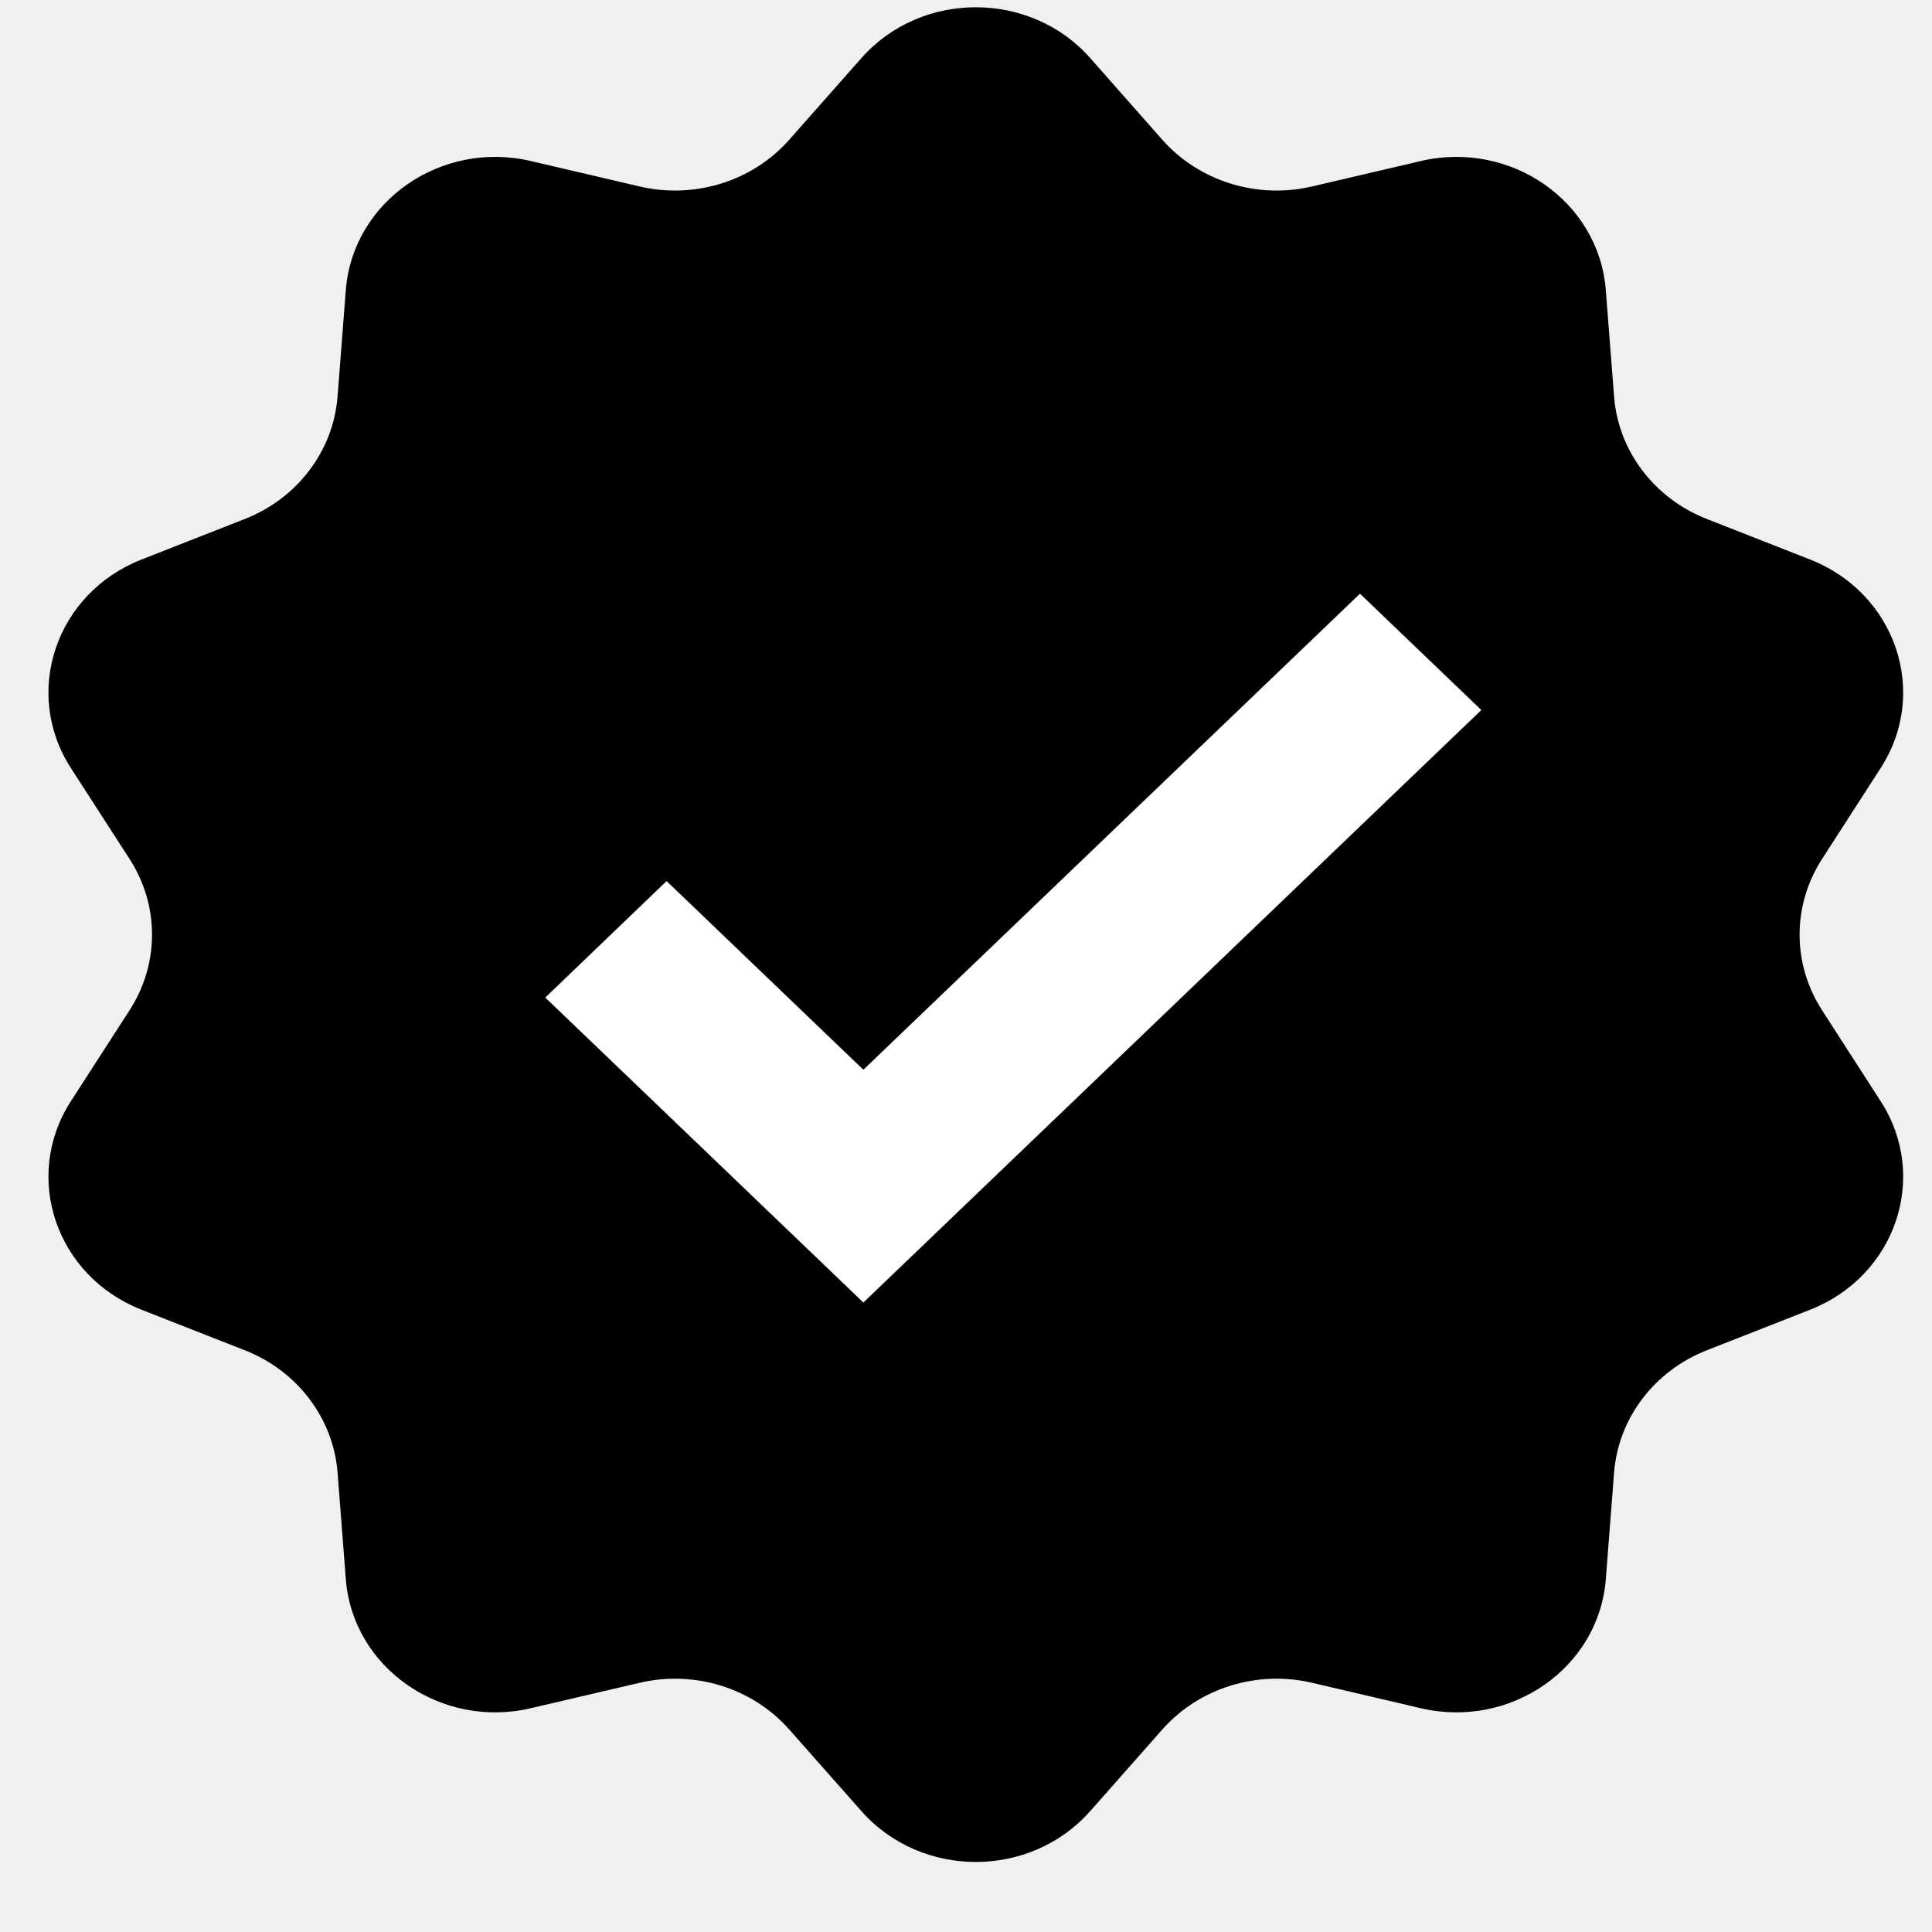
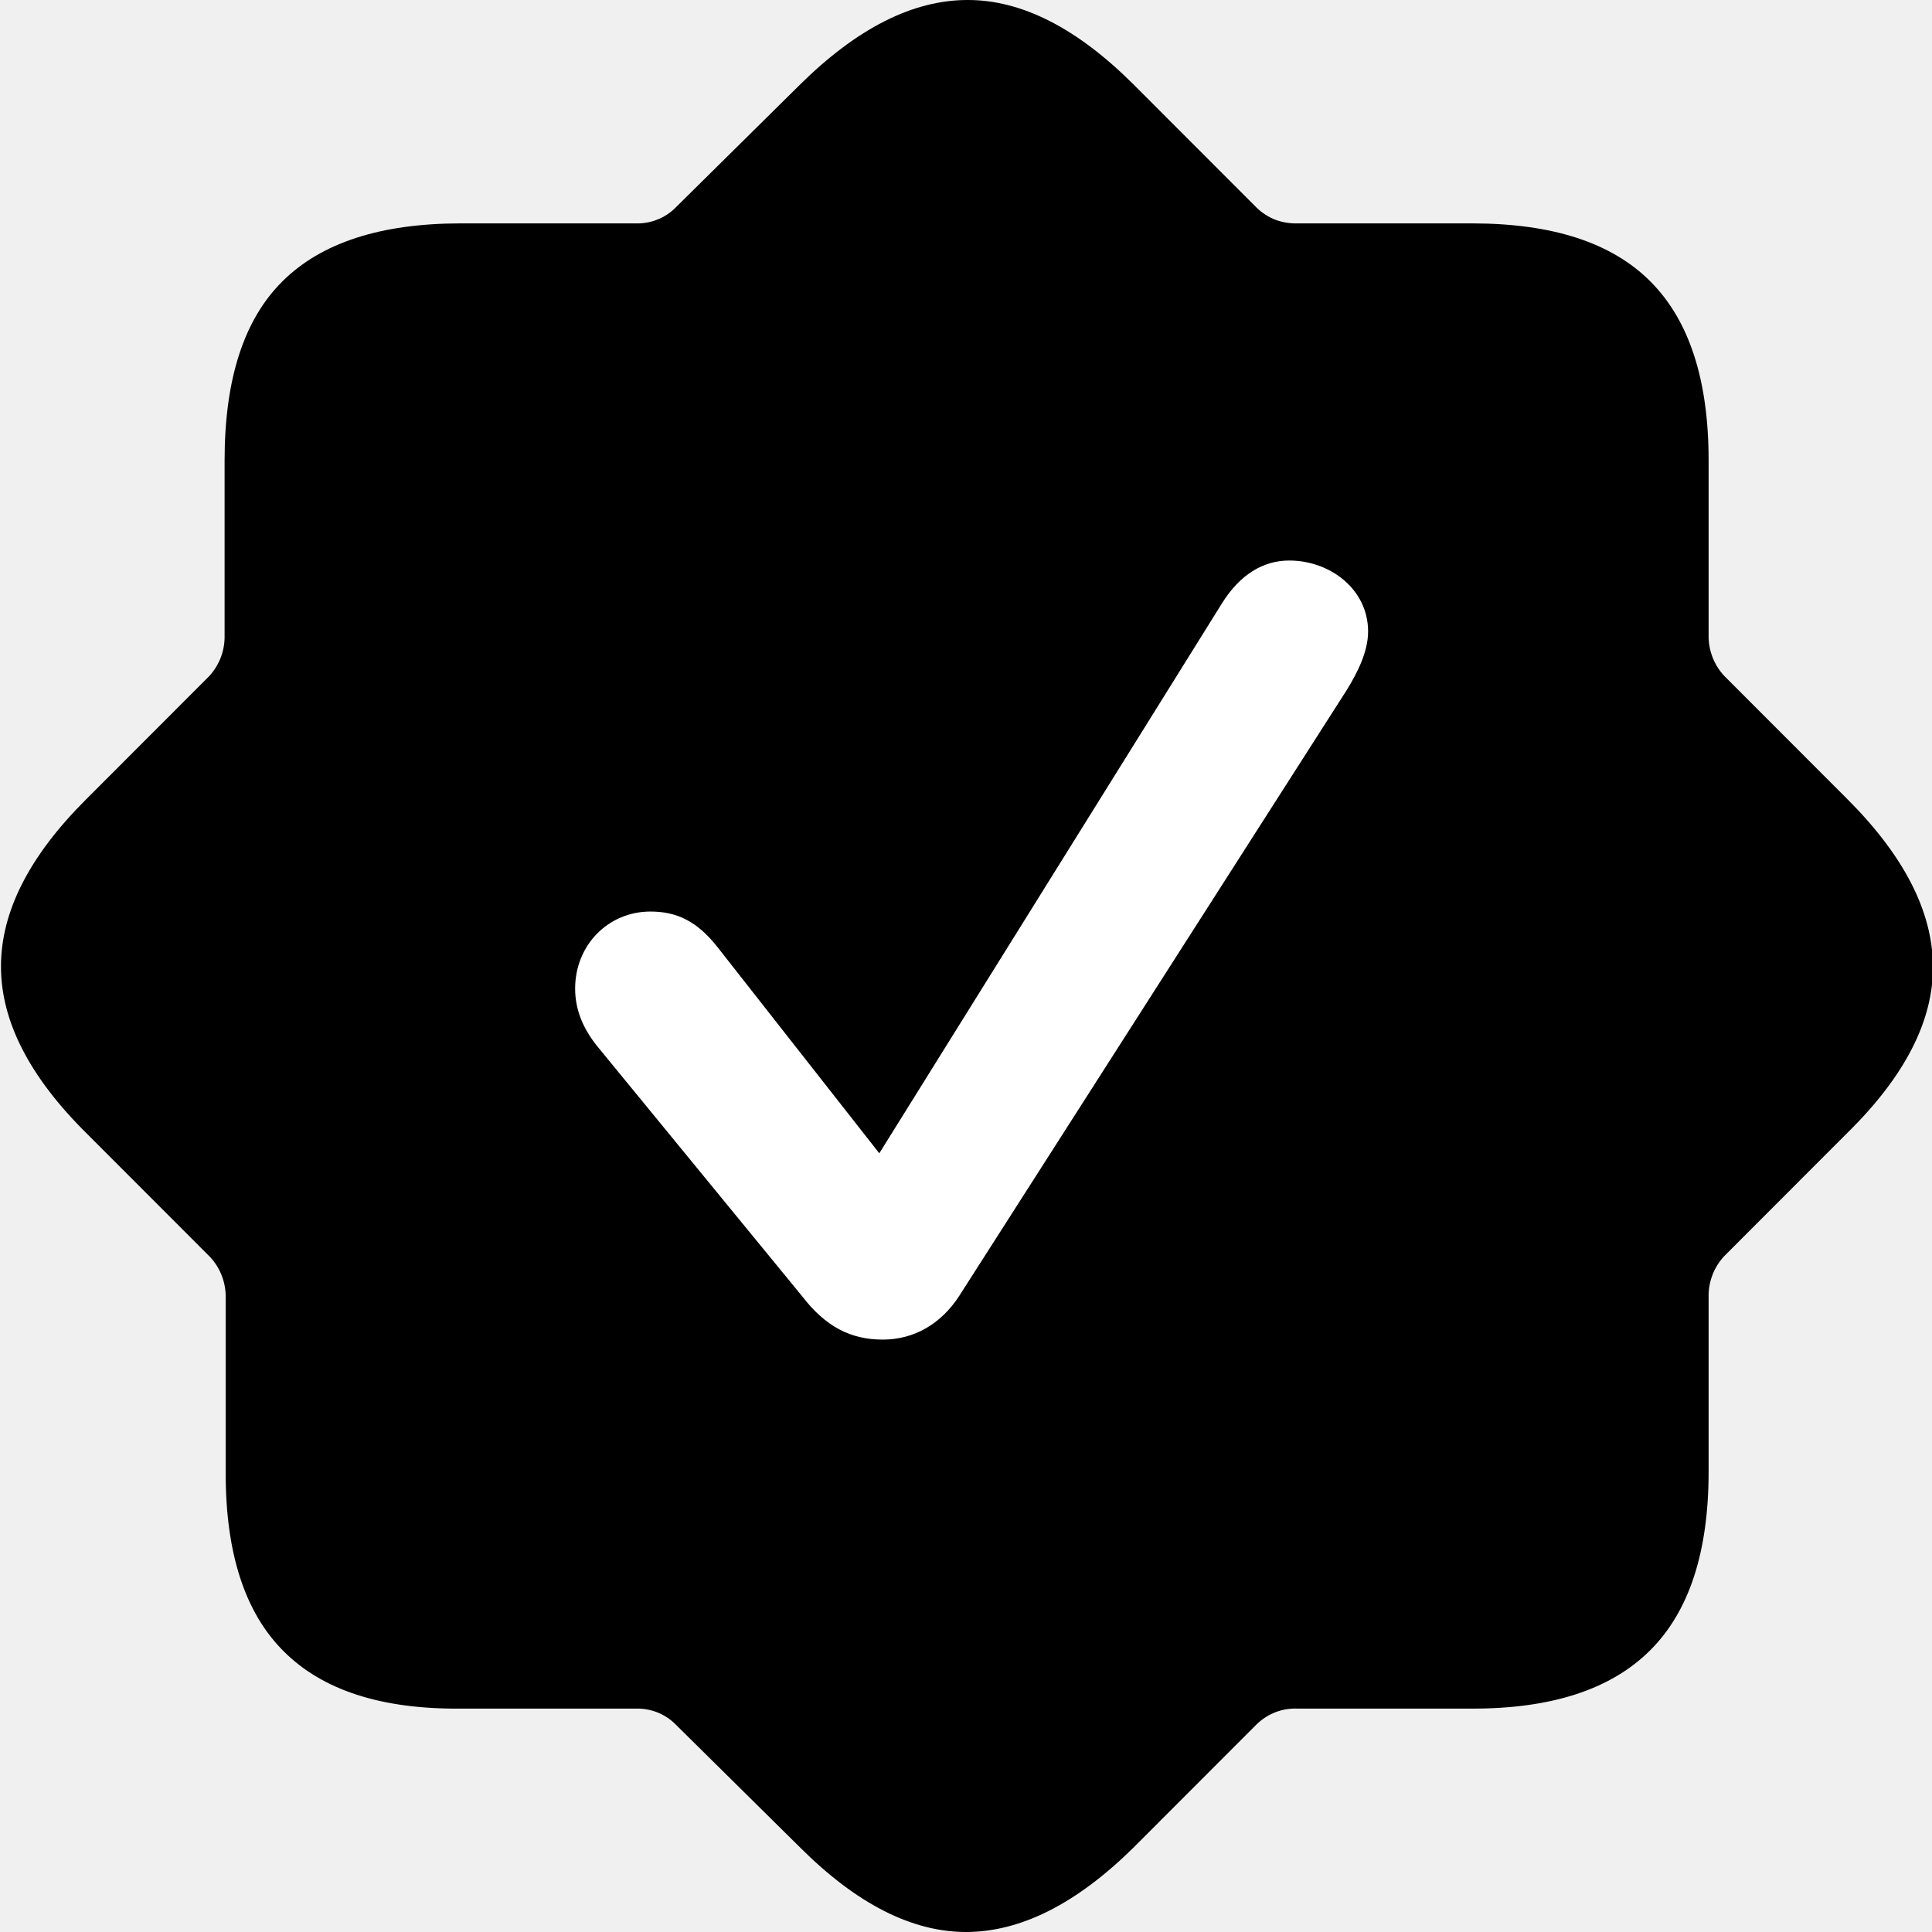
- <svg xmlns="http://www.w3.org/2000/svg" width="25" height="25" viewBox="0 0 25 25" fill="none">
-   <path d="M11.147 0.751C11.922 -0.125 13.332 -0.125 14.107 0.751L15.04 1.808C15.516 2.346 16.267 2.58 16.981 2.412L18.384 2.084C19.548 1.811 20.689 2.606 20.779 3.752L20.886 5.132C20.941 5.835 21.405 6.448 22.085 6.715L23.422 7.24C24.531 7.675 24.967 8.961 24.336 9.938L23.577 11.116C23.19 11.715 23.19 12.473 23.577 13.072L24.336 14.25C24.967 15.227 24.531 16.513 23.422 16.948L22.085 17.473C21.405 17.74 20.941 18.353 20.886 19.055L20.779 20.436C20.689 21.582 19.548 22.377 18.384 22.104L16.981 21.776C16.267 21.608 15.516 21.842 15.04 22.38L14.107 23.436C13.332 24.313 11.922 24.313 11.147 23.436L10.213 22.38C9.738 21.842 8.987 21.608 8.273 21.776L6.87 22.104C5.706 22.377 4.565 21.582 4.475 20.436L4.368 19.055C4.313 18.353 3.849 17.74 3.169 17.473L1.832 16.948C0.723 16.513 0.287 15.227 0.917 14.25L1.677 13.072C2.064 12.473 2.064 11.715 1.677 11.116L0.917 9.938C0.287 8.961 0.723 7.675 1.832 7.24L3.169 6.715C3.849 6.448 4.313 5.835 4.368 5.132L4.475 3.752C4.565 2.606 5.706 1.811 6.87 2.084L8.273 2.412C8.987 2.58 9.738 2.346 10.213 1.808L11.147 0.751Z" fill="currentColor" />
-   <path d="M11.172 14.535L8.626 12.094L7.778 12.908L11.172 16.162L18.446 9.188L17.598 8.375L11.172 14.535Z" fill="white" stroke="white" />
+ <svg xmlns="http://www.w3.org/2000/svg" width="16" height="16" viewBox="0 0 16 16" fill="none">
+   <g clip-path="url(#clip0_1010_7085)">
+     <path d="M1.869 12.195C1.868 12.862 2.028 13.356 2.35 13.676C2.671 13.997 3.157 14.155 3.81 14.15H5.263C5.323 14.148 5.384 14.158 5.441 14.18C5.497 14.202 5.549 14.235 5.592 14.278L6.626 15.3C7.096 15.769 7.556 16.002 8.007 16C8.458 15.997 8.918 15.764 9.388 15.3L10.409 14.278C10.454 14.235 10.507 14.201 10.565 14.179C10.623 14.157 10.685 14.147 10.748 14.15H12.191C12.851 14.151 13.342 13.99 13.665 13.668C13.989 13.346 14.15 12.853 14.15 12.187V10.742C14.147 10.617 14.193 10.496 14.278 10.404L15.299 9.382C15.775 8.914 16.011 8.454 16.008 8.001C16.004 7.547 15.768 7.087 15.299 6.618L14.278 5.596C14.193 5.504 14.147 5.383 14.15 5.257V3.812C14.15 3.146 13.989 2.653 13.669 2.332C13.349 2.01 12.857 1.85 12.191 1.85H10.748C10.685 1.852 10.623 1.842 10.565 1.821C10.507 1.799 10.454 1.765 10.409 1.722L9.388 0.7C8.918 0.231 8.458 -0.003 8.007 -0C7.556 0.002 7.096 0.236 6.626 0.7L5.592 1.722C5.549 1.765 5.497 1.798 5.44 1.82C5.384 1.842 5.323 1.852 5.263 1.85H3.81C3.152 1.851 2.662 2.01 2.341 2.328C2.02 2.645 1.86 3.14 1.86 3.812V5.261C1.863 5.387 1.817 5.508 1.732 5.6L0.711 6.622C0.242 7.09 0.008 7.55 0.008 8.004C0.008 8.458 0.245 8.92 0.72 9.389L1.741 10.411C1.826 10.503 1.872 10.625 1.869 10.75V12.195Z" fill="currentColor" />
+     <path d="M7.942 10.735C7.792 10.965 7.569 11.094 7.311 11.094C7.045 11.094 6.837 10.987 6.643 10.735L4.949 8.668C4.827 8.518 4.763 8.36 4.763 8.187C4.763 7.829 5.035 7.549 5.387 7.549C5.603 7.549 5.775 7.628 5.947 7.85L7.282 9.551L10.117 5.001C10.268 4.757 10.462 4.642 10.677 4.642C11.014 4.642 11.33 4.879 11.33 5.23C11.33 5.395 11.244 5.568 11.151 5.718L7.942 10.735Z" fill="white" />
+   </g>
+   <defs>
+     <clipPath id="clip0_1010_7085">
+       <rect width="16" height="16" fill="white" />
+     </clipPath>
+   </defs>
</svg>
